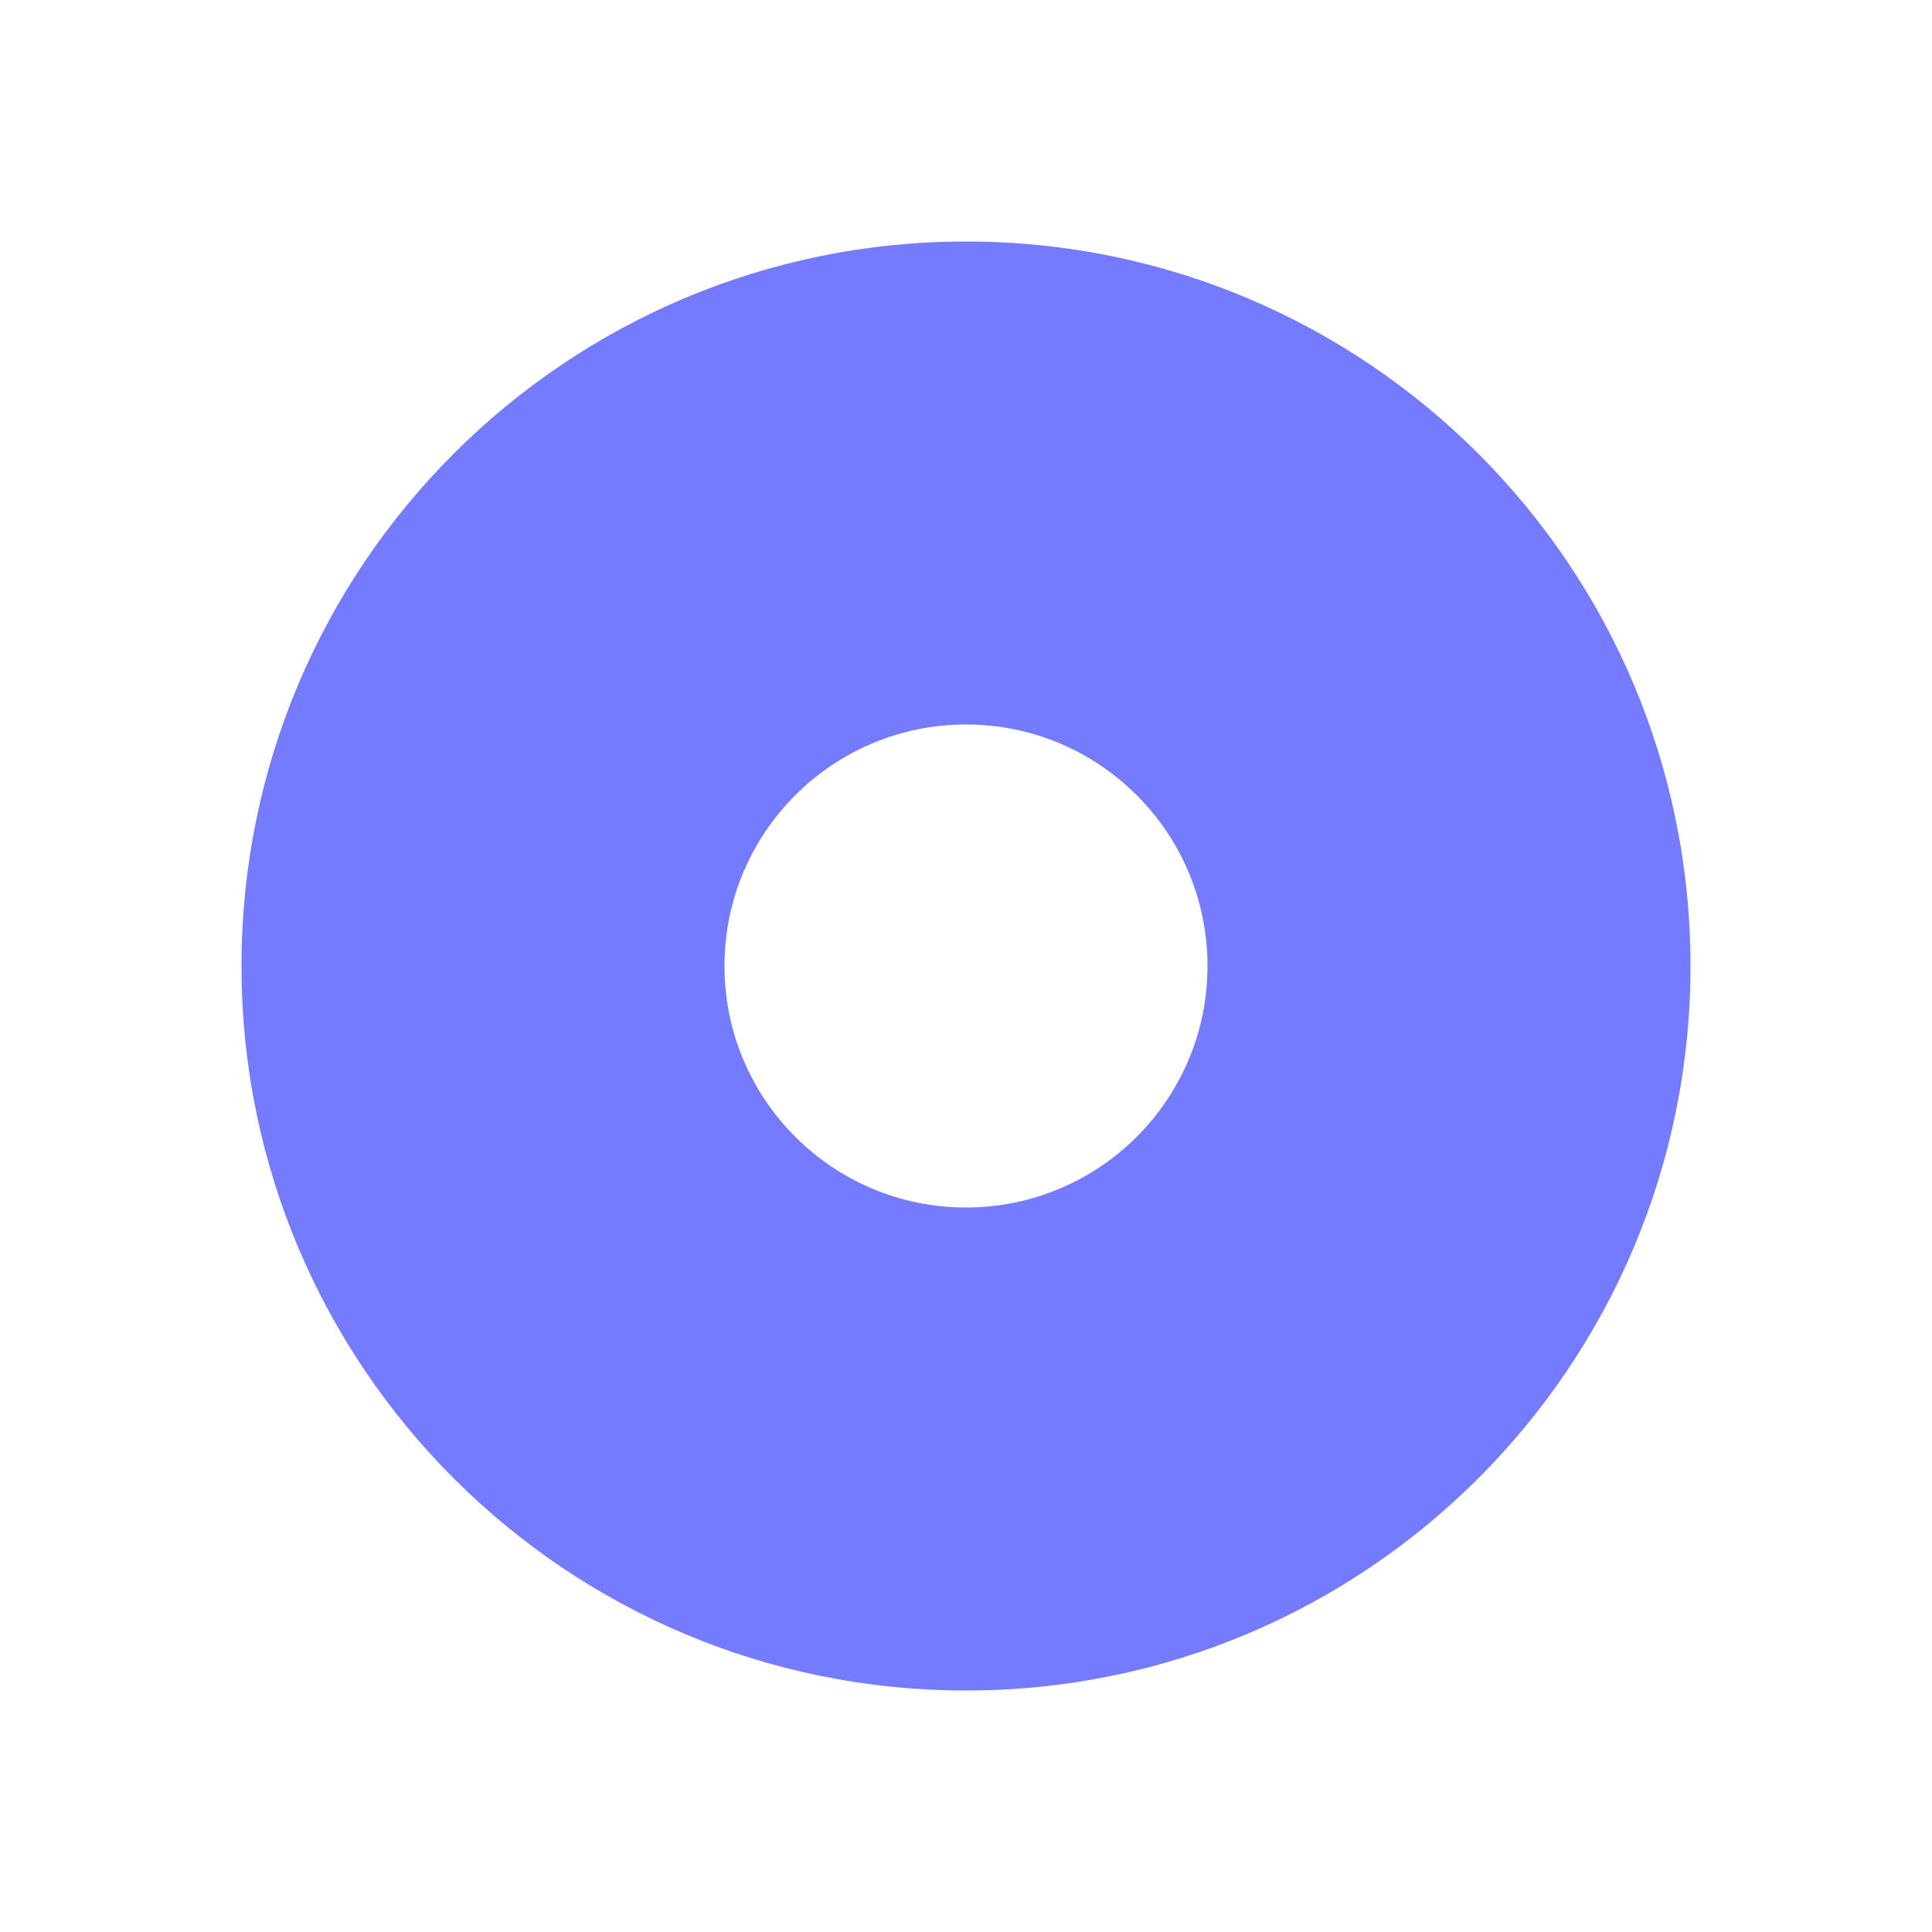
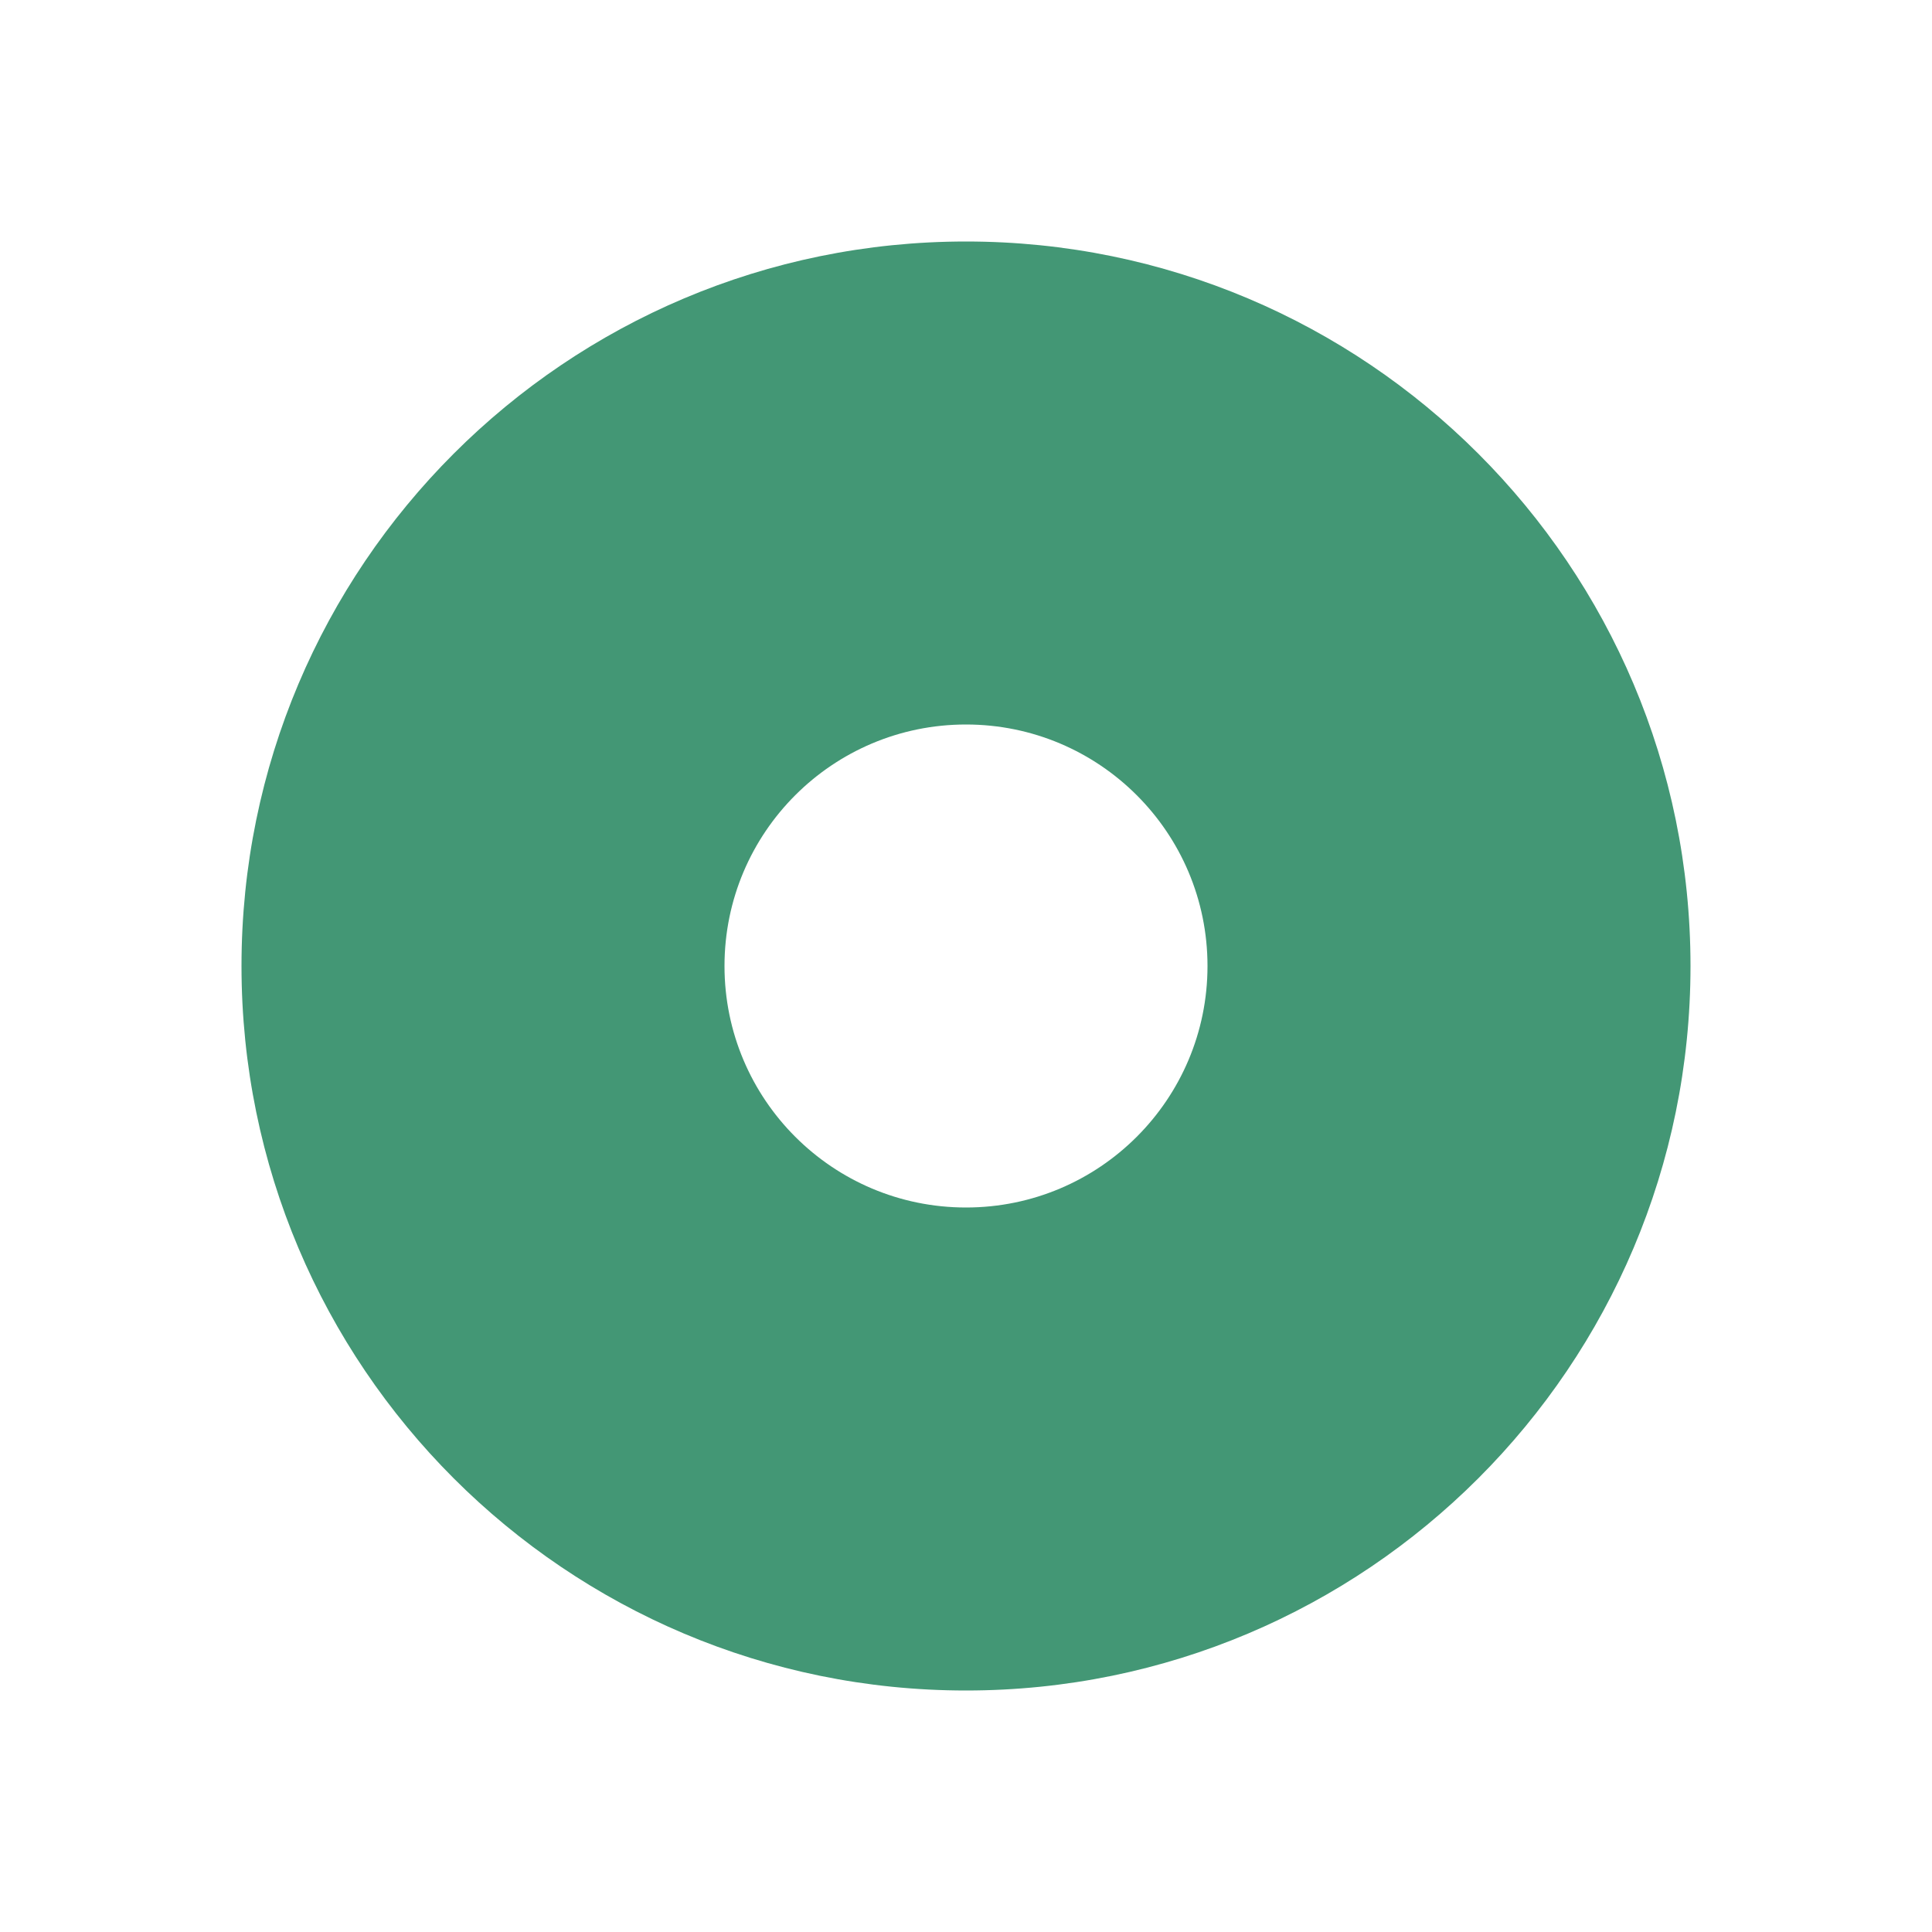
<svg xmlns="http://www.w3.org/2000/svg" width="17px" height="17px" viewBox="0 0 24 24" fill="none">
-   <path fill-rule="evenodd" clip-rule="evenodd" d="M12 21C16.971 21 21 16.971 21 12C21 7.029 16.971 3 12 3C7.029 3 3 7.029 3 12C3 16.971 7.029 21 12 21ZM12 15C13.657 15 15 13.657 15 12C15 10.343 13.657 9 12 9C10.343 9 9 10.343 9 12C9 13.657 10.343 15 12 15Z" fill="#747bff" />
+   <path fill-rule="evenodd" clip-rule="evenodd" d="M12 21C16.971 21 21 16.971 21 12C21 7.029 16.971 3 12 3C7.029 3 3 7.029 3 12C3 16.971 7.029 21 12 21ZM12 15C13.657 15 15 13.657 15 12C15 10.343 13.657 9 12 9C10.343 9 9 10.343 9 12C9 13.657 10.343 15 12 15Z" fill="#439775" />
</svg>
